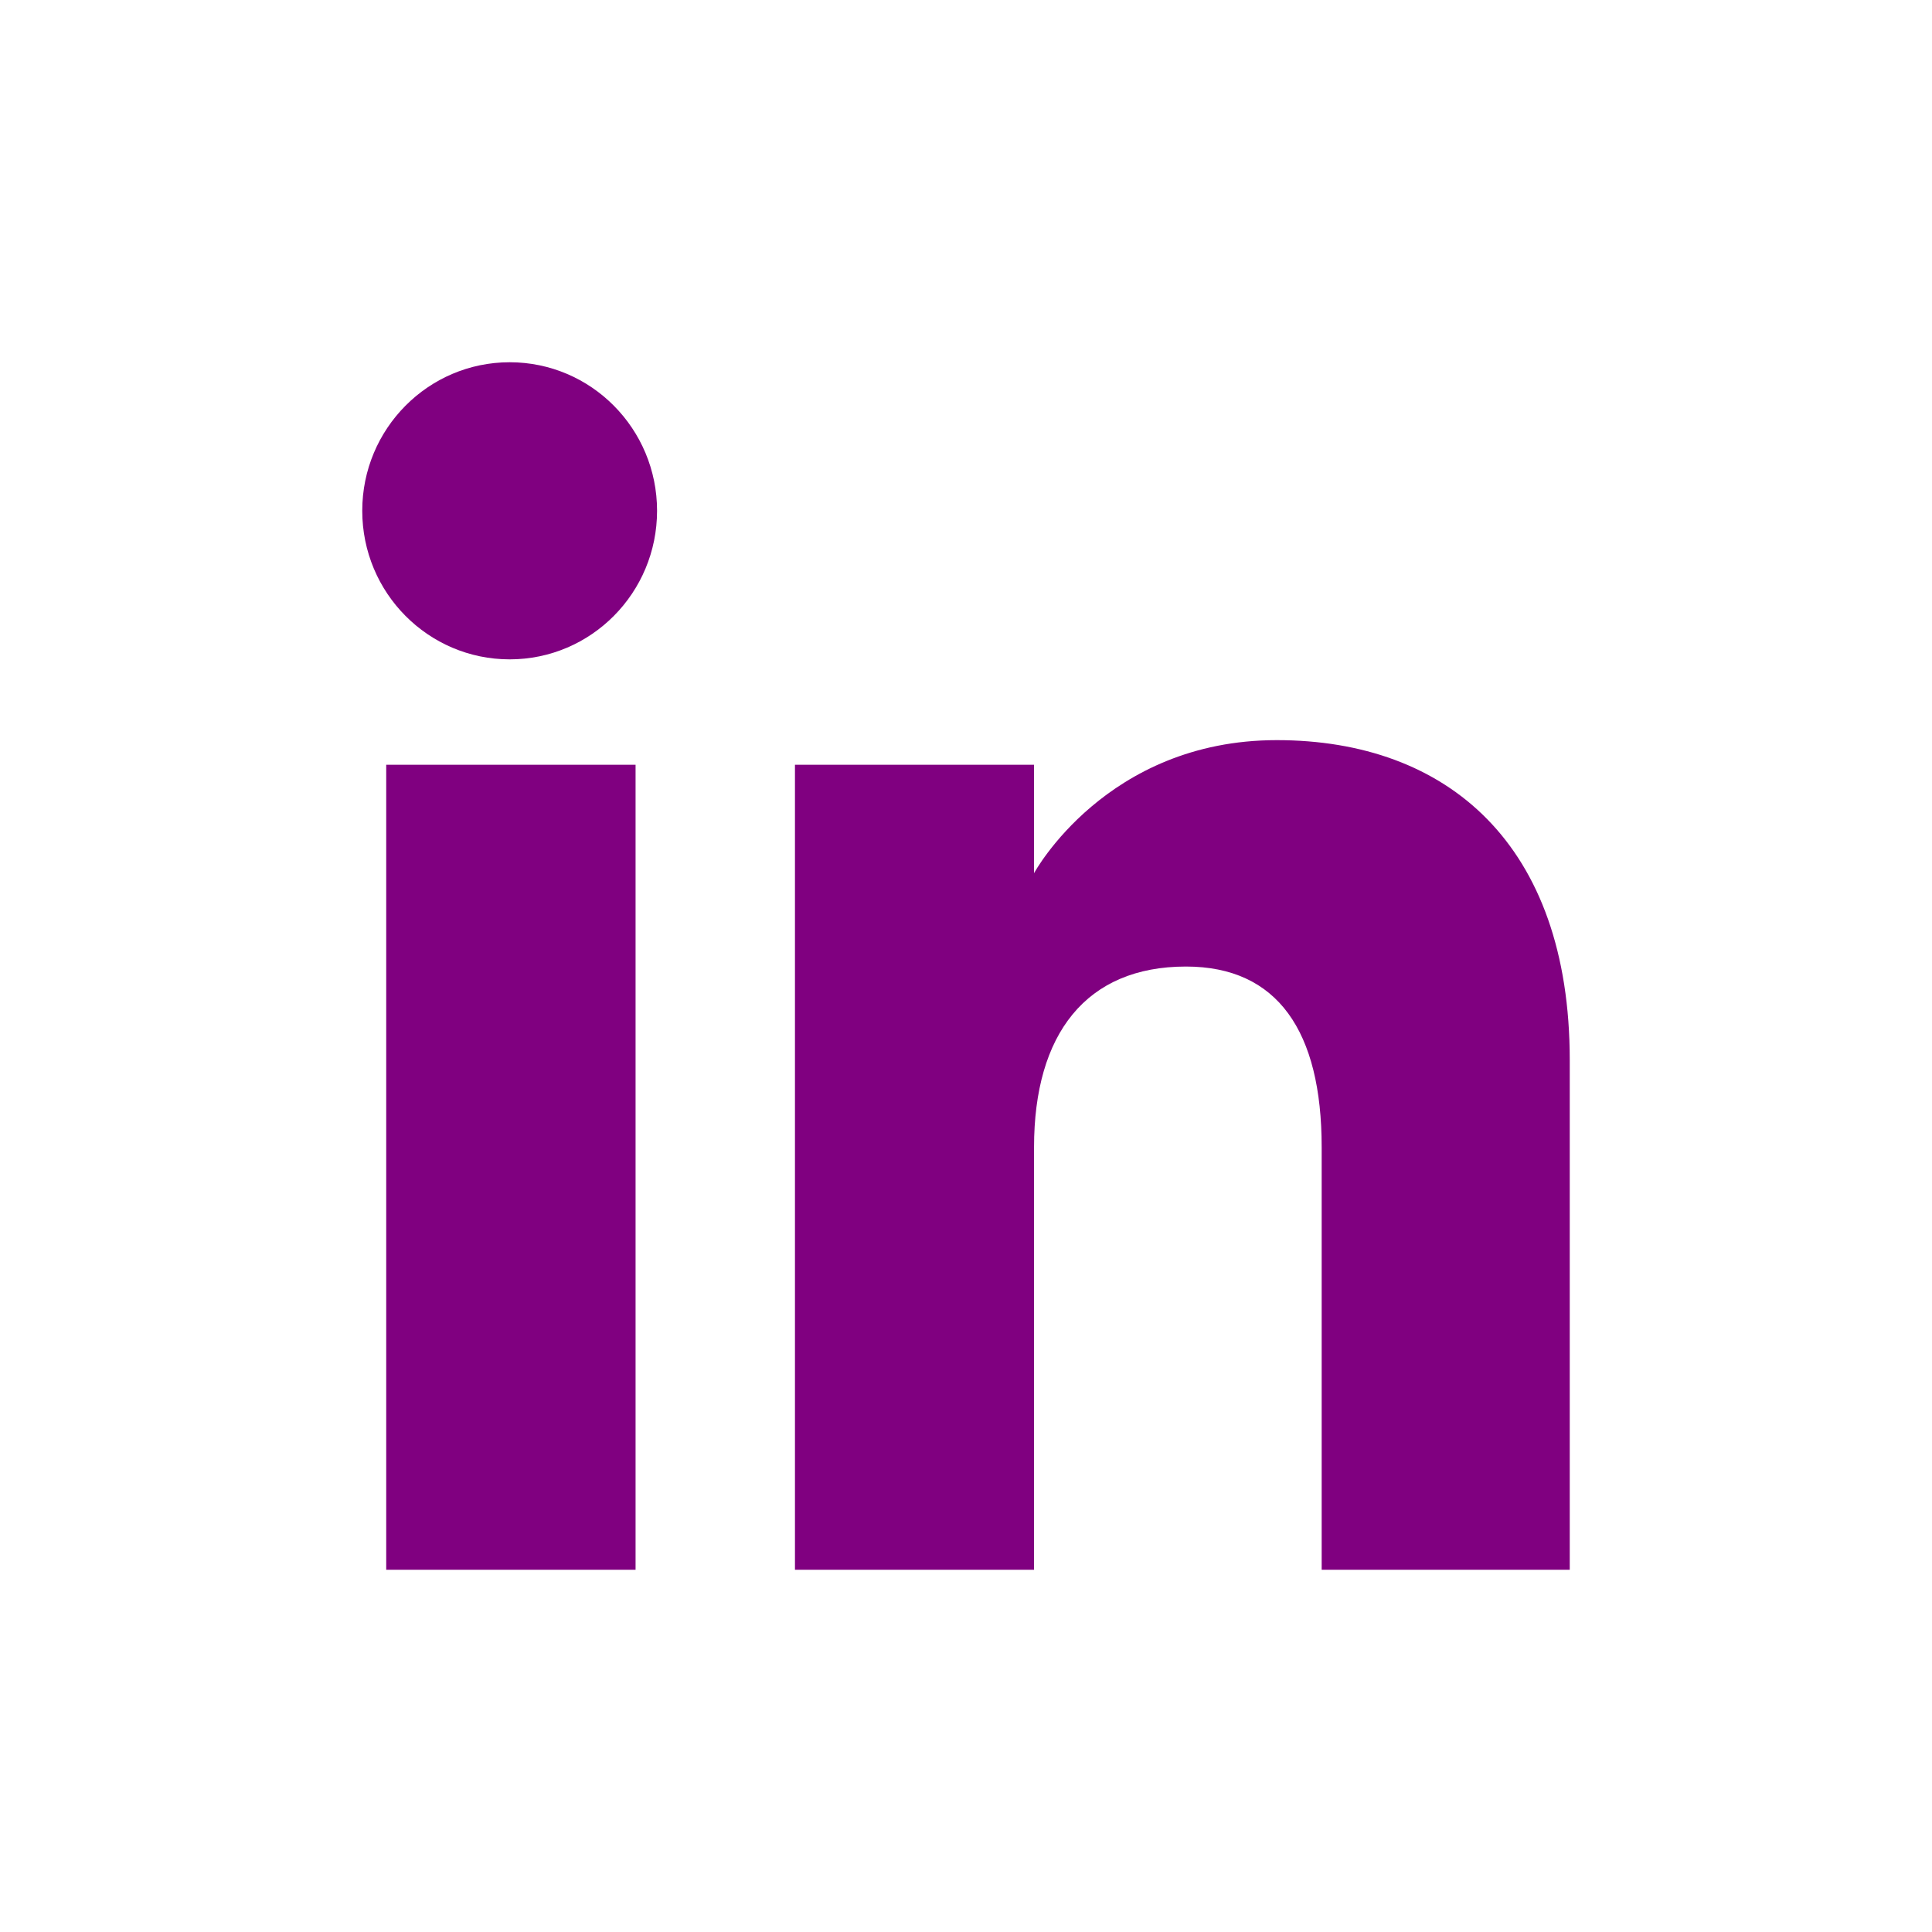
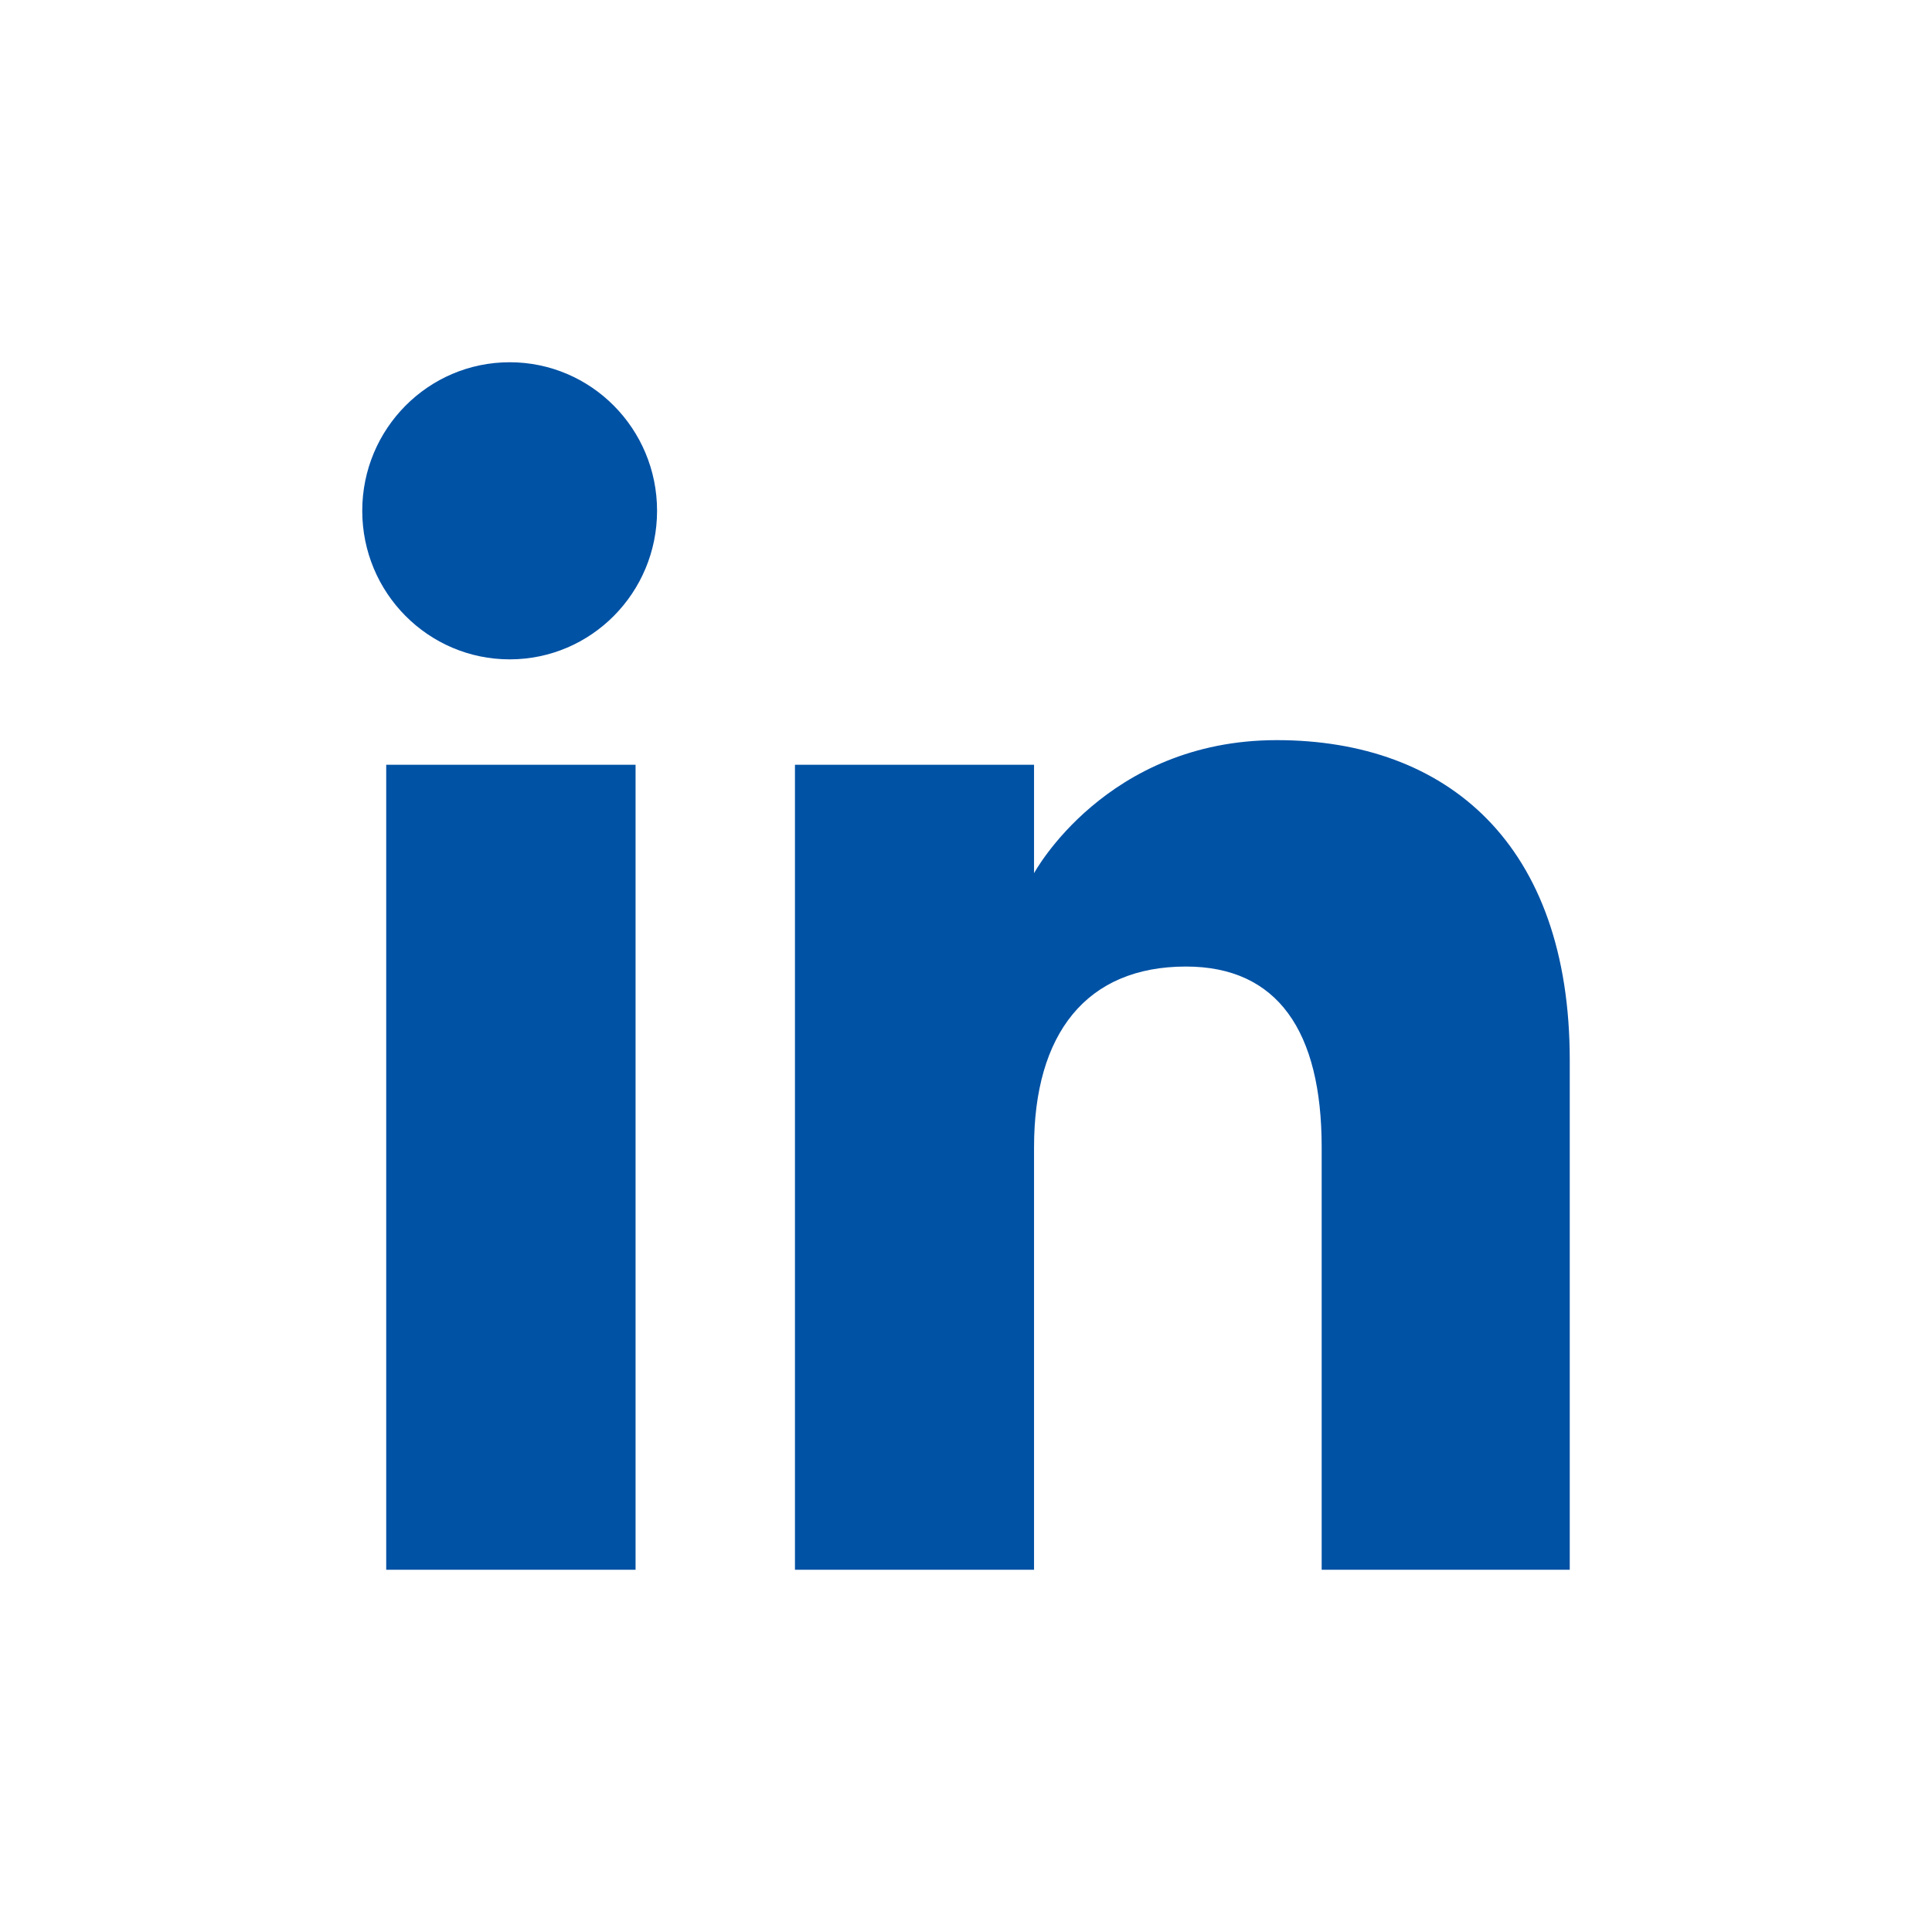
<svg xmlns="http://www.w3.org/2000/svg" width="32" height="32" viewBox="0 0 32 32" fill="none">
-   <path fill-rule="evenodd" clip-rule="evenodd" d="M26 26H21.891V19.001C21.891 17.082 21.162 16.009 19.643 16.009C17.99 16.009 17.127 17.125 17.127 19.001V26H13.167V12.667H17.127V14.463C17.127 14.463 18.318 12.259 21.147 12.259C23.975 12.259 26 13.986 26 17.558V26ZM8.442 10.921C7.093 10.921 6 9.819 6 8.46C6 7.102 7.093 6 8.442 6C9.791 6 10.883 7.102 10.883 8.46C10.883 9.819 9.791 10.921 8.442 10.921ZM6.397 26H10.527V12.667H6.397V26Z" fill="#800080" style="fill:#800080;fill:color(display-p3 0.502 0 0.502);fill-opacity:1;" />
+   <path fill-rule="evenodd" clip-rule="evenodd" d="M26 26H21.891V19.001C21.891 17.082 21.162 16.009 19.643 16.009C17.99 16.009 17.127 17.125 17.127 19.001V26H13.167V12.667H17.127V14.463C17.127 14.463 18.318 12.259 21.147 12.259C23.975 12.259 26 13.986 26 17.558V26ZM8.442 10.921C7.093 10.921 6 9.819 6 8.46C6 7.102 7.093 6 8.442 6C9.791 6 10.883 7.102 10.883 8.46C10.883 9.819 9.791 10.921 8.442 10.921ZM6.397 26H10.527V12.667H6.397V26Z" fill="#0052a5" style="fill:#0052a5;fill-opacity:1;" />
</svg>
